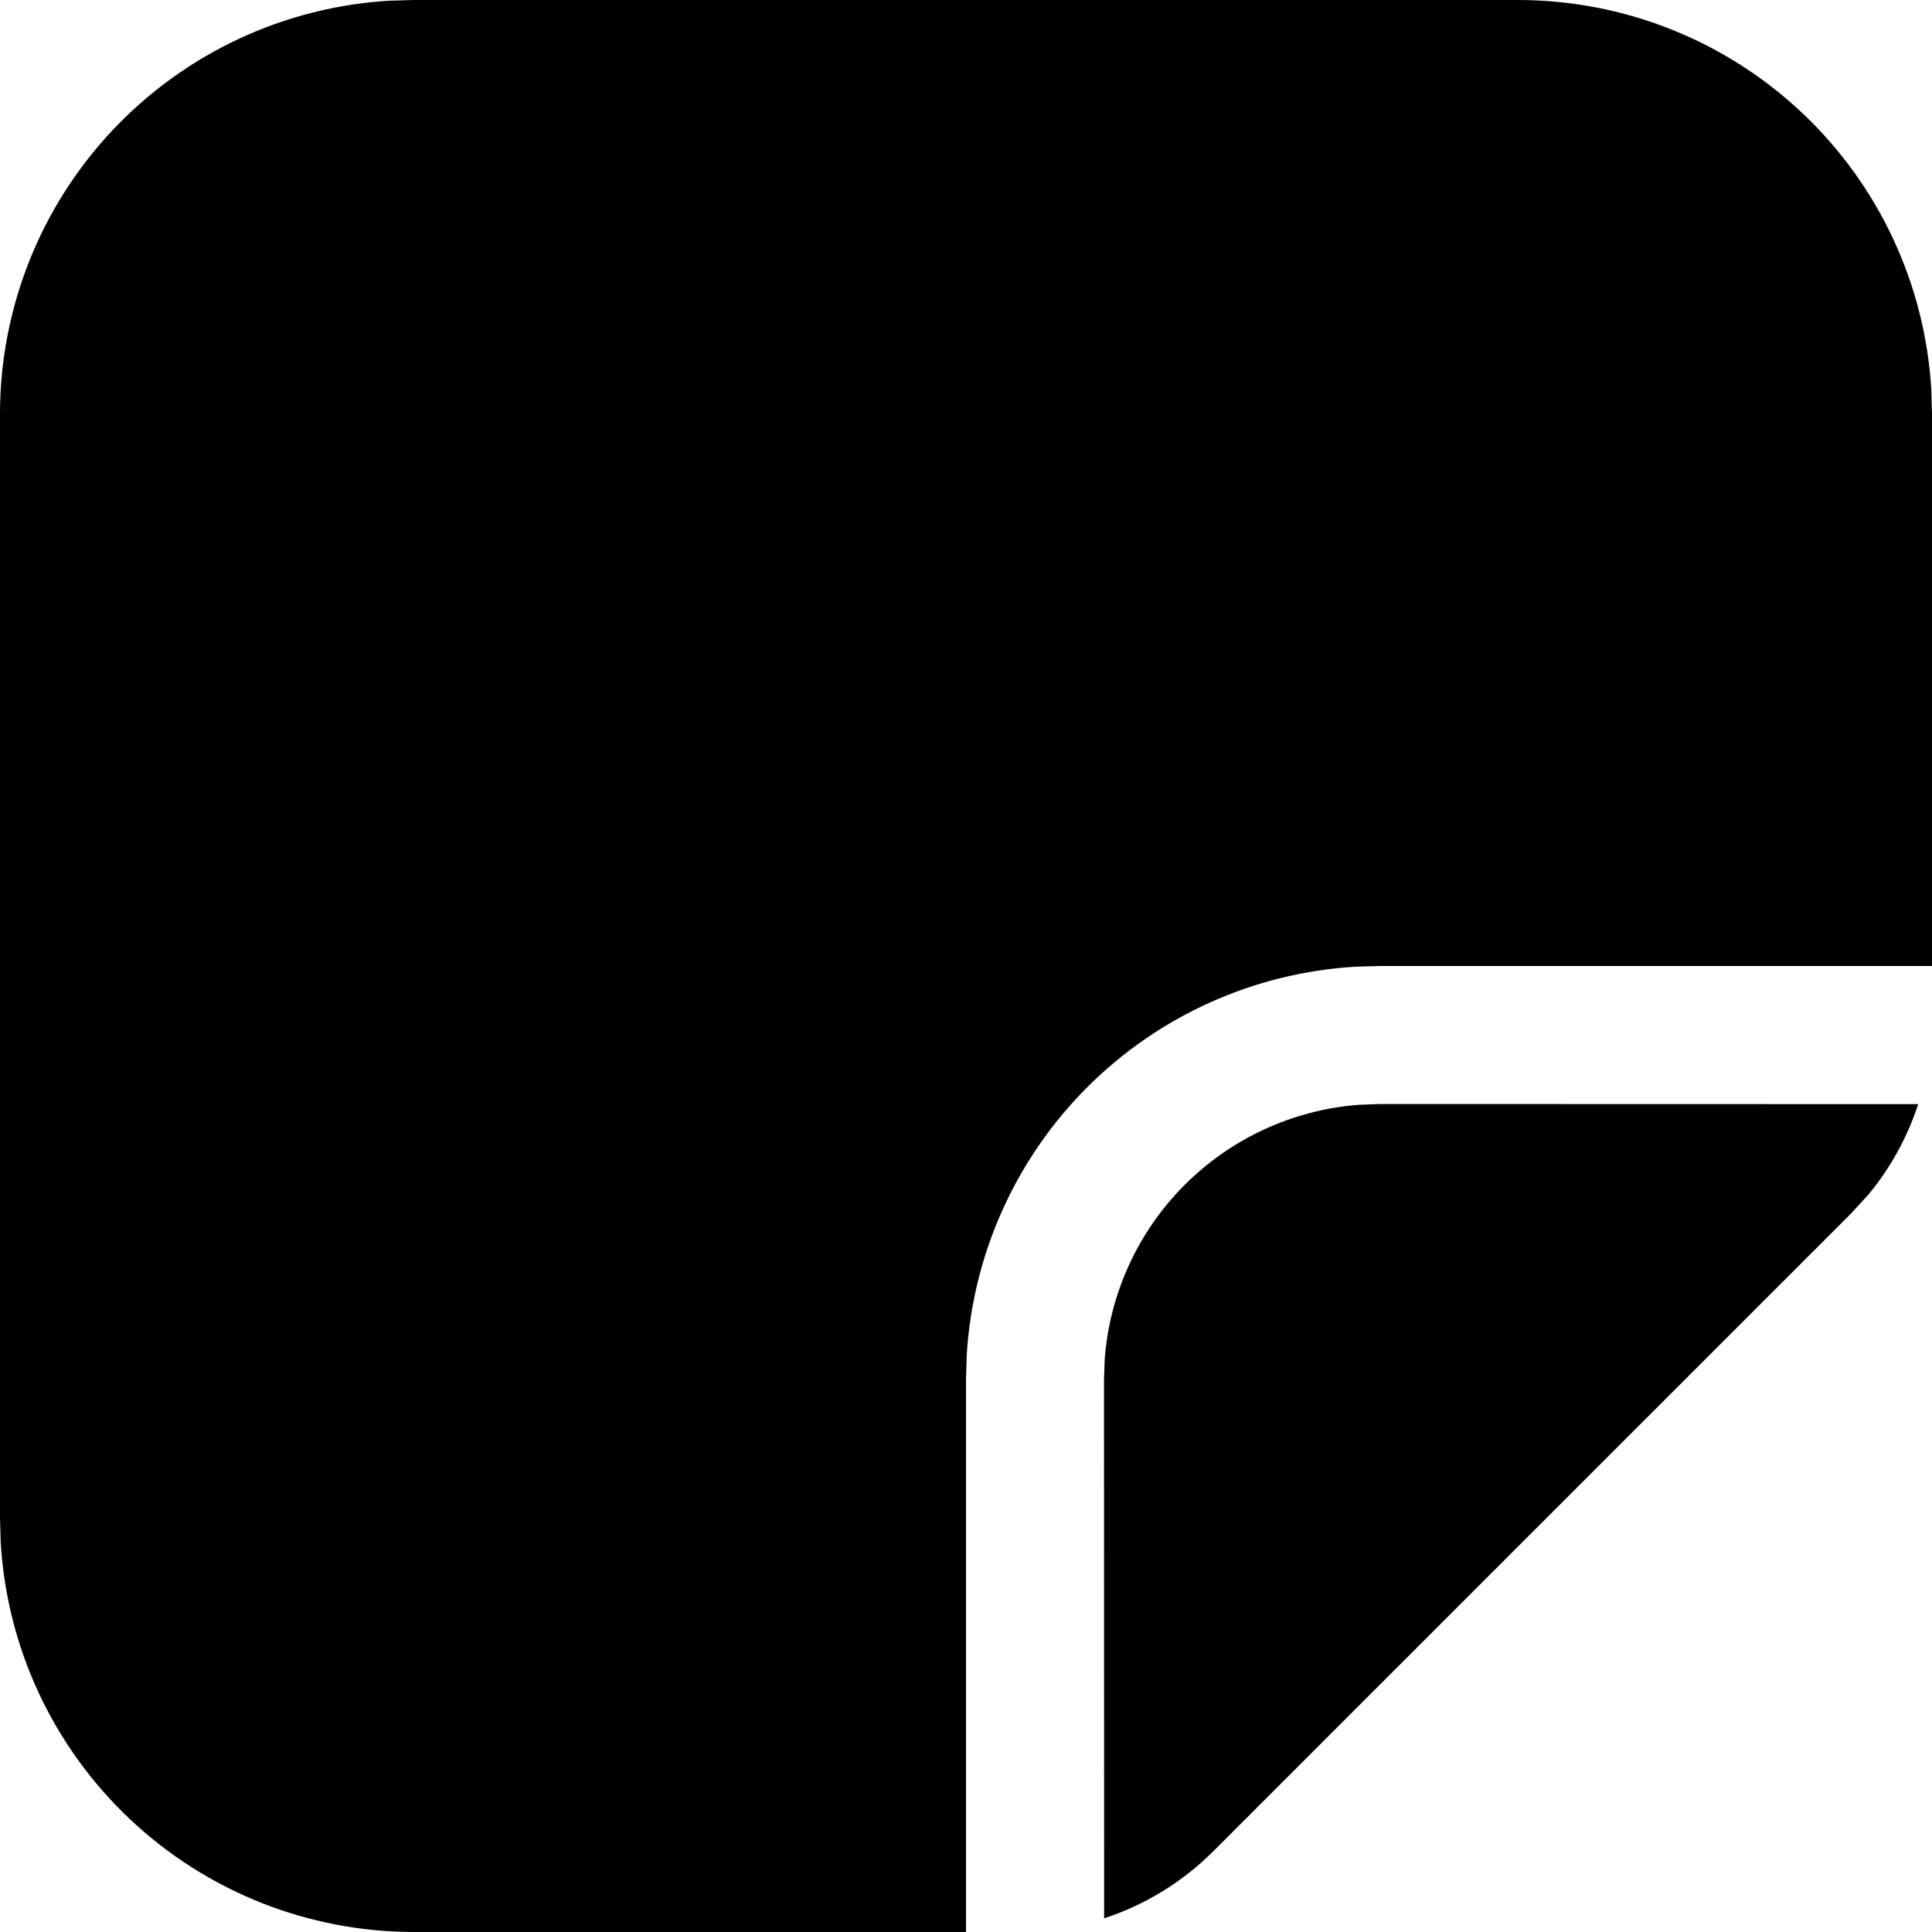
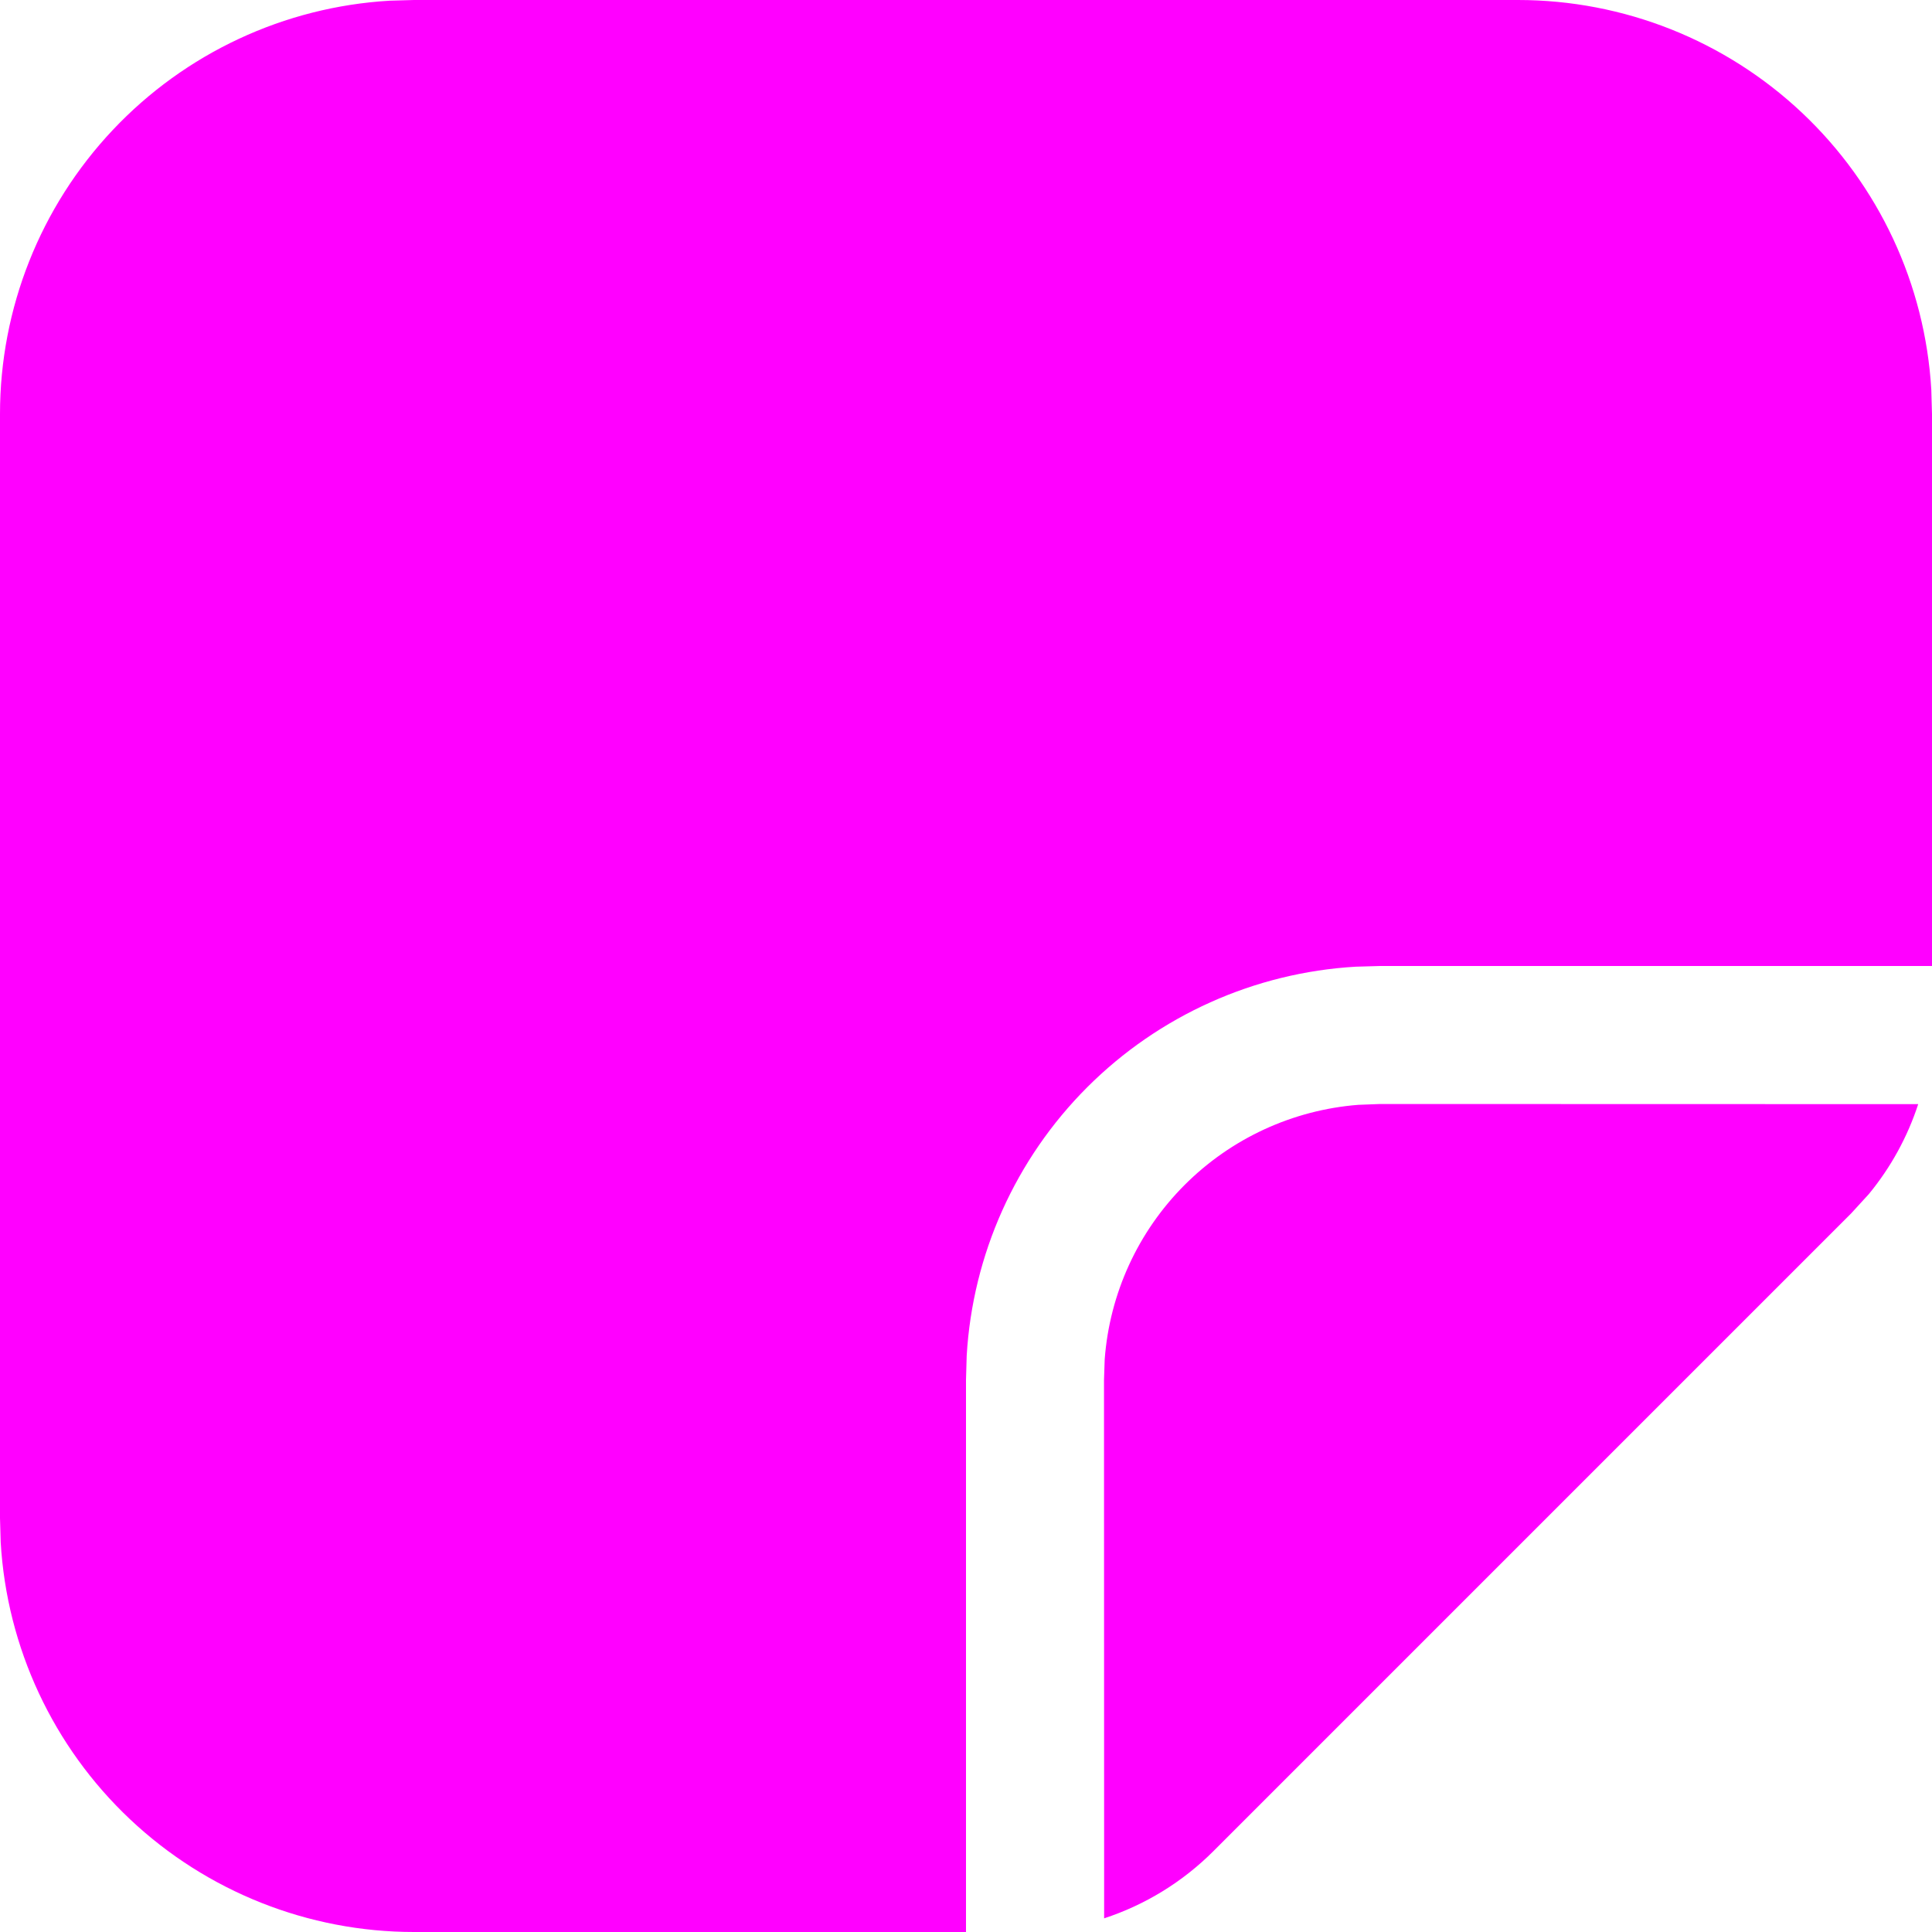
<svg xmlns="http://www.w3.org/2000/svg" width="100" height="100" viewBox="0 0 100 100" fill="none">
-   <path d="M78.571 3.32889e-08C84.037 -0 89.296 2.088 93.273 5.838C97.25 9.587 99.644 14.715 99.964 20.171L100 21.429V50H71.429L70.171 50.036C64.931 50.343 59.987 52.564 56.275 56.275C52.564 59.987 50.343 64.931 50.036 70.171L50 71.429V100H21.429C15.963 100 10.704 97.912 6.727 94.162C2.75 90.413 0.356 85.285 0.036 79.829L3.32889e-08 78.571V21.429C-0 15.963 2.088 10.704 5.838 6.727C9.587 2.75 14.715 0.356 20.171 0.036L21.429 3.32889e-08H78.571ZM99.286 57.15C98.732 58.849 97.865 60.428 96.729 61.807L95.814 62.807L62.807 95.814C61.207 97.414 59.264 98.6 57.15 99.293L57.143 71.429L57.179 70.357C57.434 66.956 58.898 63.758 61.306 61.343C63.714 58.927 66.907 57.452 70.307 57.186L71.429 57.143L99.286 57.15Z" fill="#000000" />
+   <path d="M78.571 3.32889e-08C84.037 -0 89.296 2.088 93.273 5.838C97.25 9.587 99.644 14.715 99.964 20.171L100 21.429V50H71.429L70.171 50.036C64.931 50.343 59.987 52.564 56.275 56.275C52.564 59.987 50.343 64.931 50.036 70.171L50 71.429V100H21.429C15.963 100 10.704 97.912 6.727 94.162C2.75 90.413 0.356 85.285 0.036 79.829L3.32889e-08 78.571V21.429C-0 15.963 2.088 10.704 5.838 6.727C9.587 2.75 14.715 0.356 20.171 0.036L21.429 3.32889e-08H78.571ZM99.286 57.15C98.732 58.849 97.865 60.428 96.729 61.807L95.814 62.807L62.807 95.814C61.207 97.414 59.264 98.6 57.15 99.293L57.143 71.429L57.179 70.357C57.434 66.956 58.898 63.758 61.306 61.343C63.714 58.927 66.907 57.452 70.307 57.186L71.429 57.143L99.286 57.15Z" fill="#ff00ff" />
</svg>
